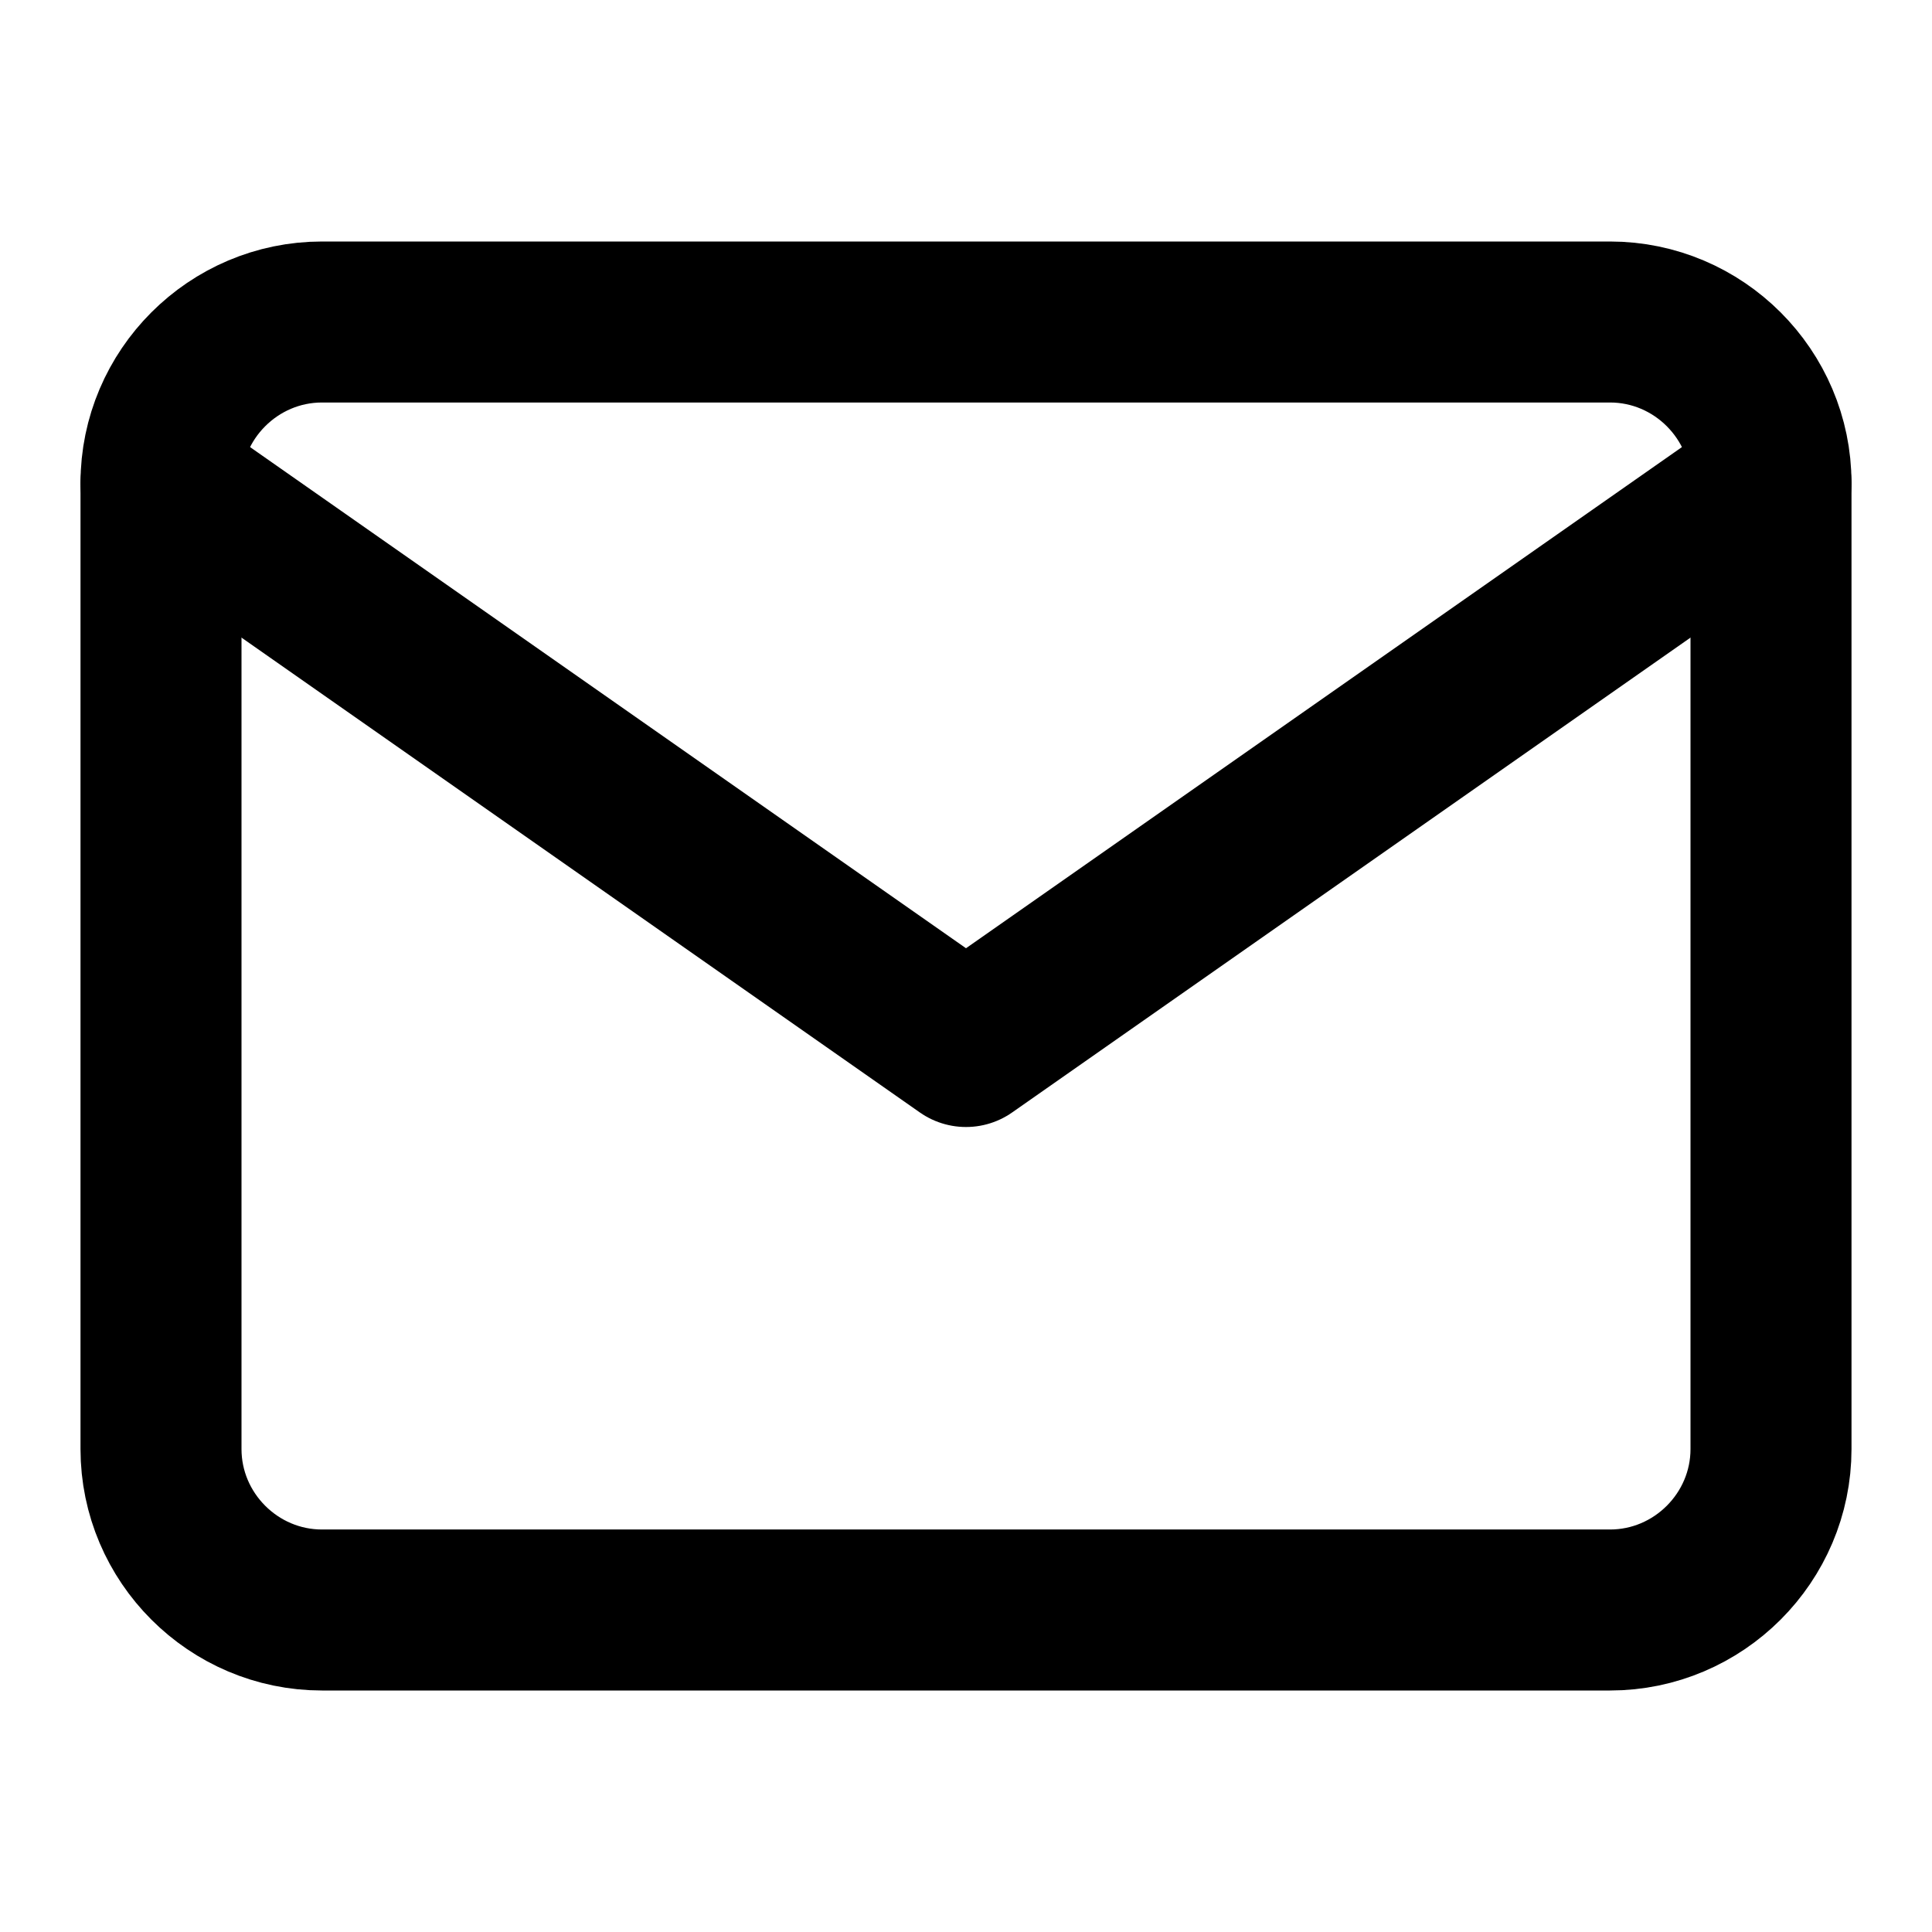
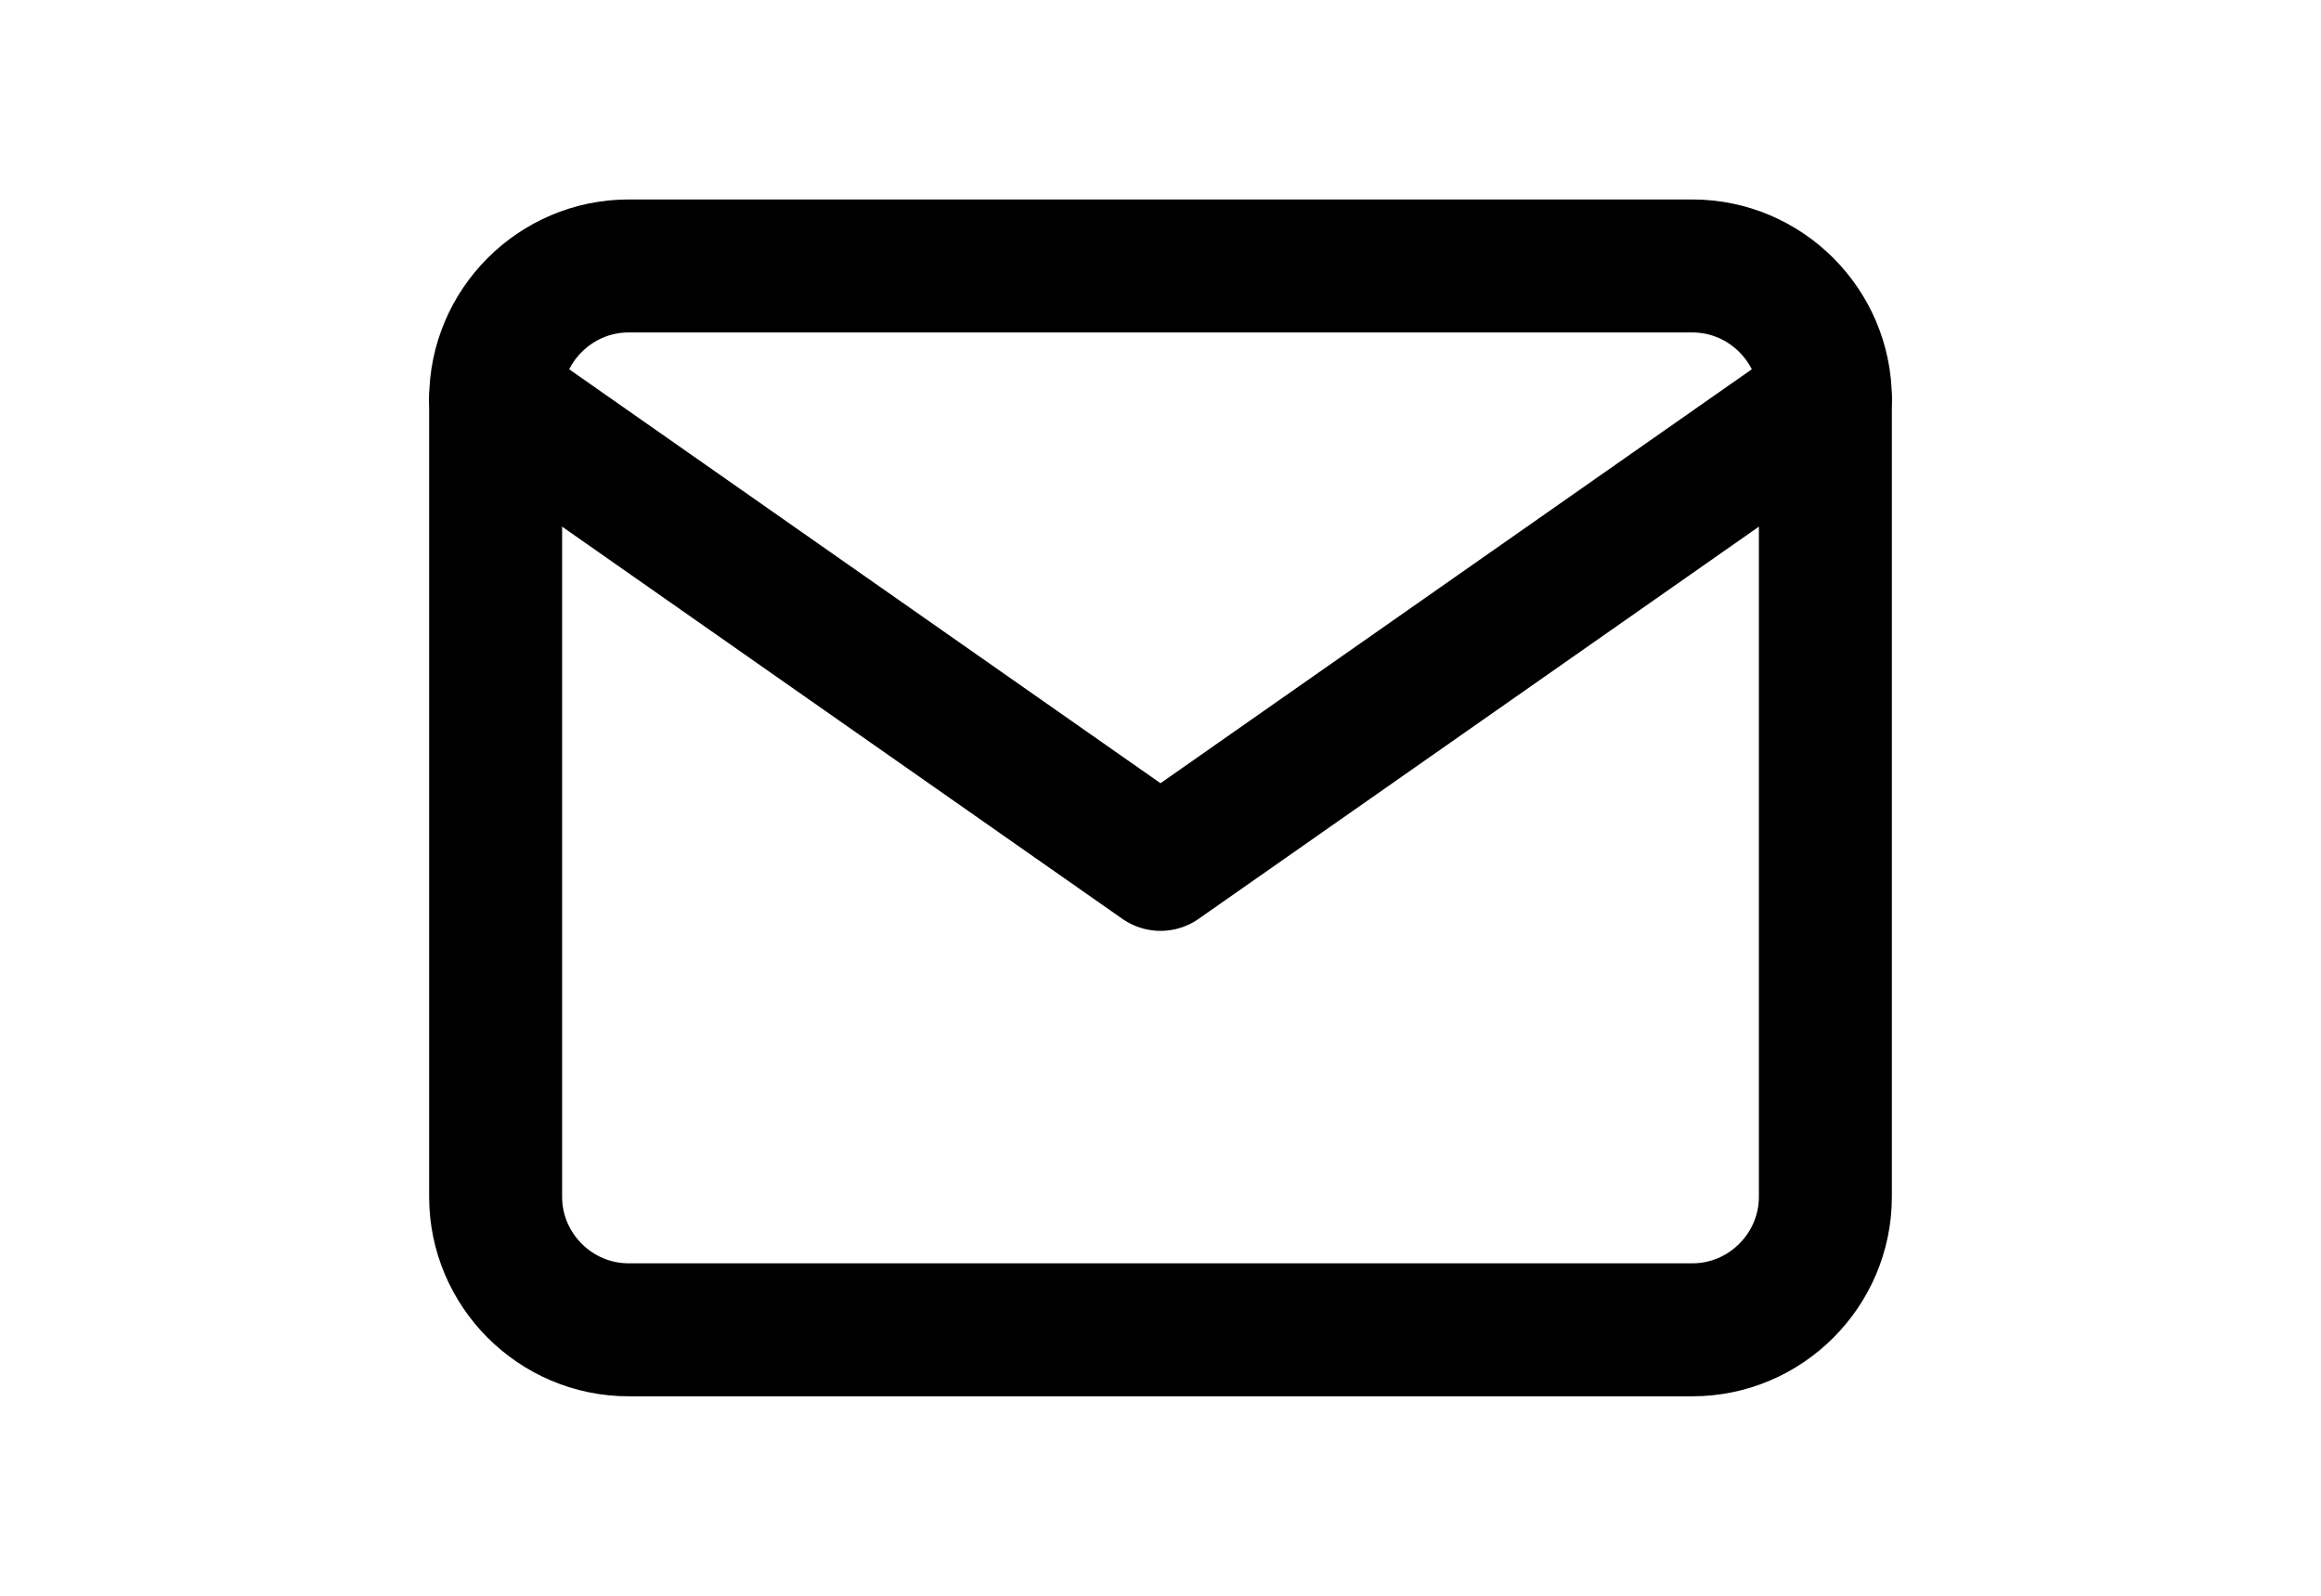
- <svg xmlns="http://www.w3.org/2000/svg" width="32" height="32" viewBox="0 0 24 24" fill="none" stroke="currentColor" stroke-width="2" stroke-linecap="round" stroke-linejoin="round" class="feather feather-mail">
+ <svg xmlns="http://www.w3.org/2000/svg" width="32" height="22" viewBox="0 0 24 24" fill="none" stroke="currentColor" stroke-width="2" stroke-linecap="round" stroke-linejoin="round" class="feather feather-mail">
  <path d="M4 4h16c1.1 0 2 .9 2 2v12c0 1.1-.9 2-2 2H4c-1.1 0-2-.9-2-2V6c0-1.1.9-2 2-2z" />
  <polyline points="22,6 12,13 2,6" />
</svg>
